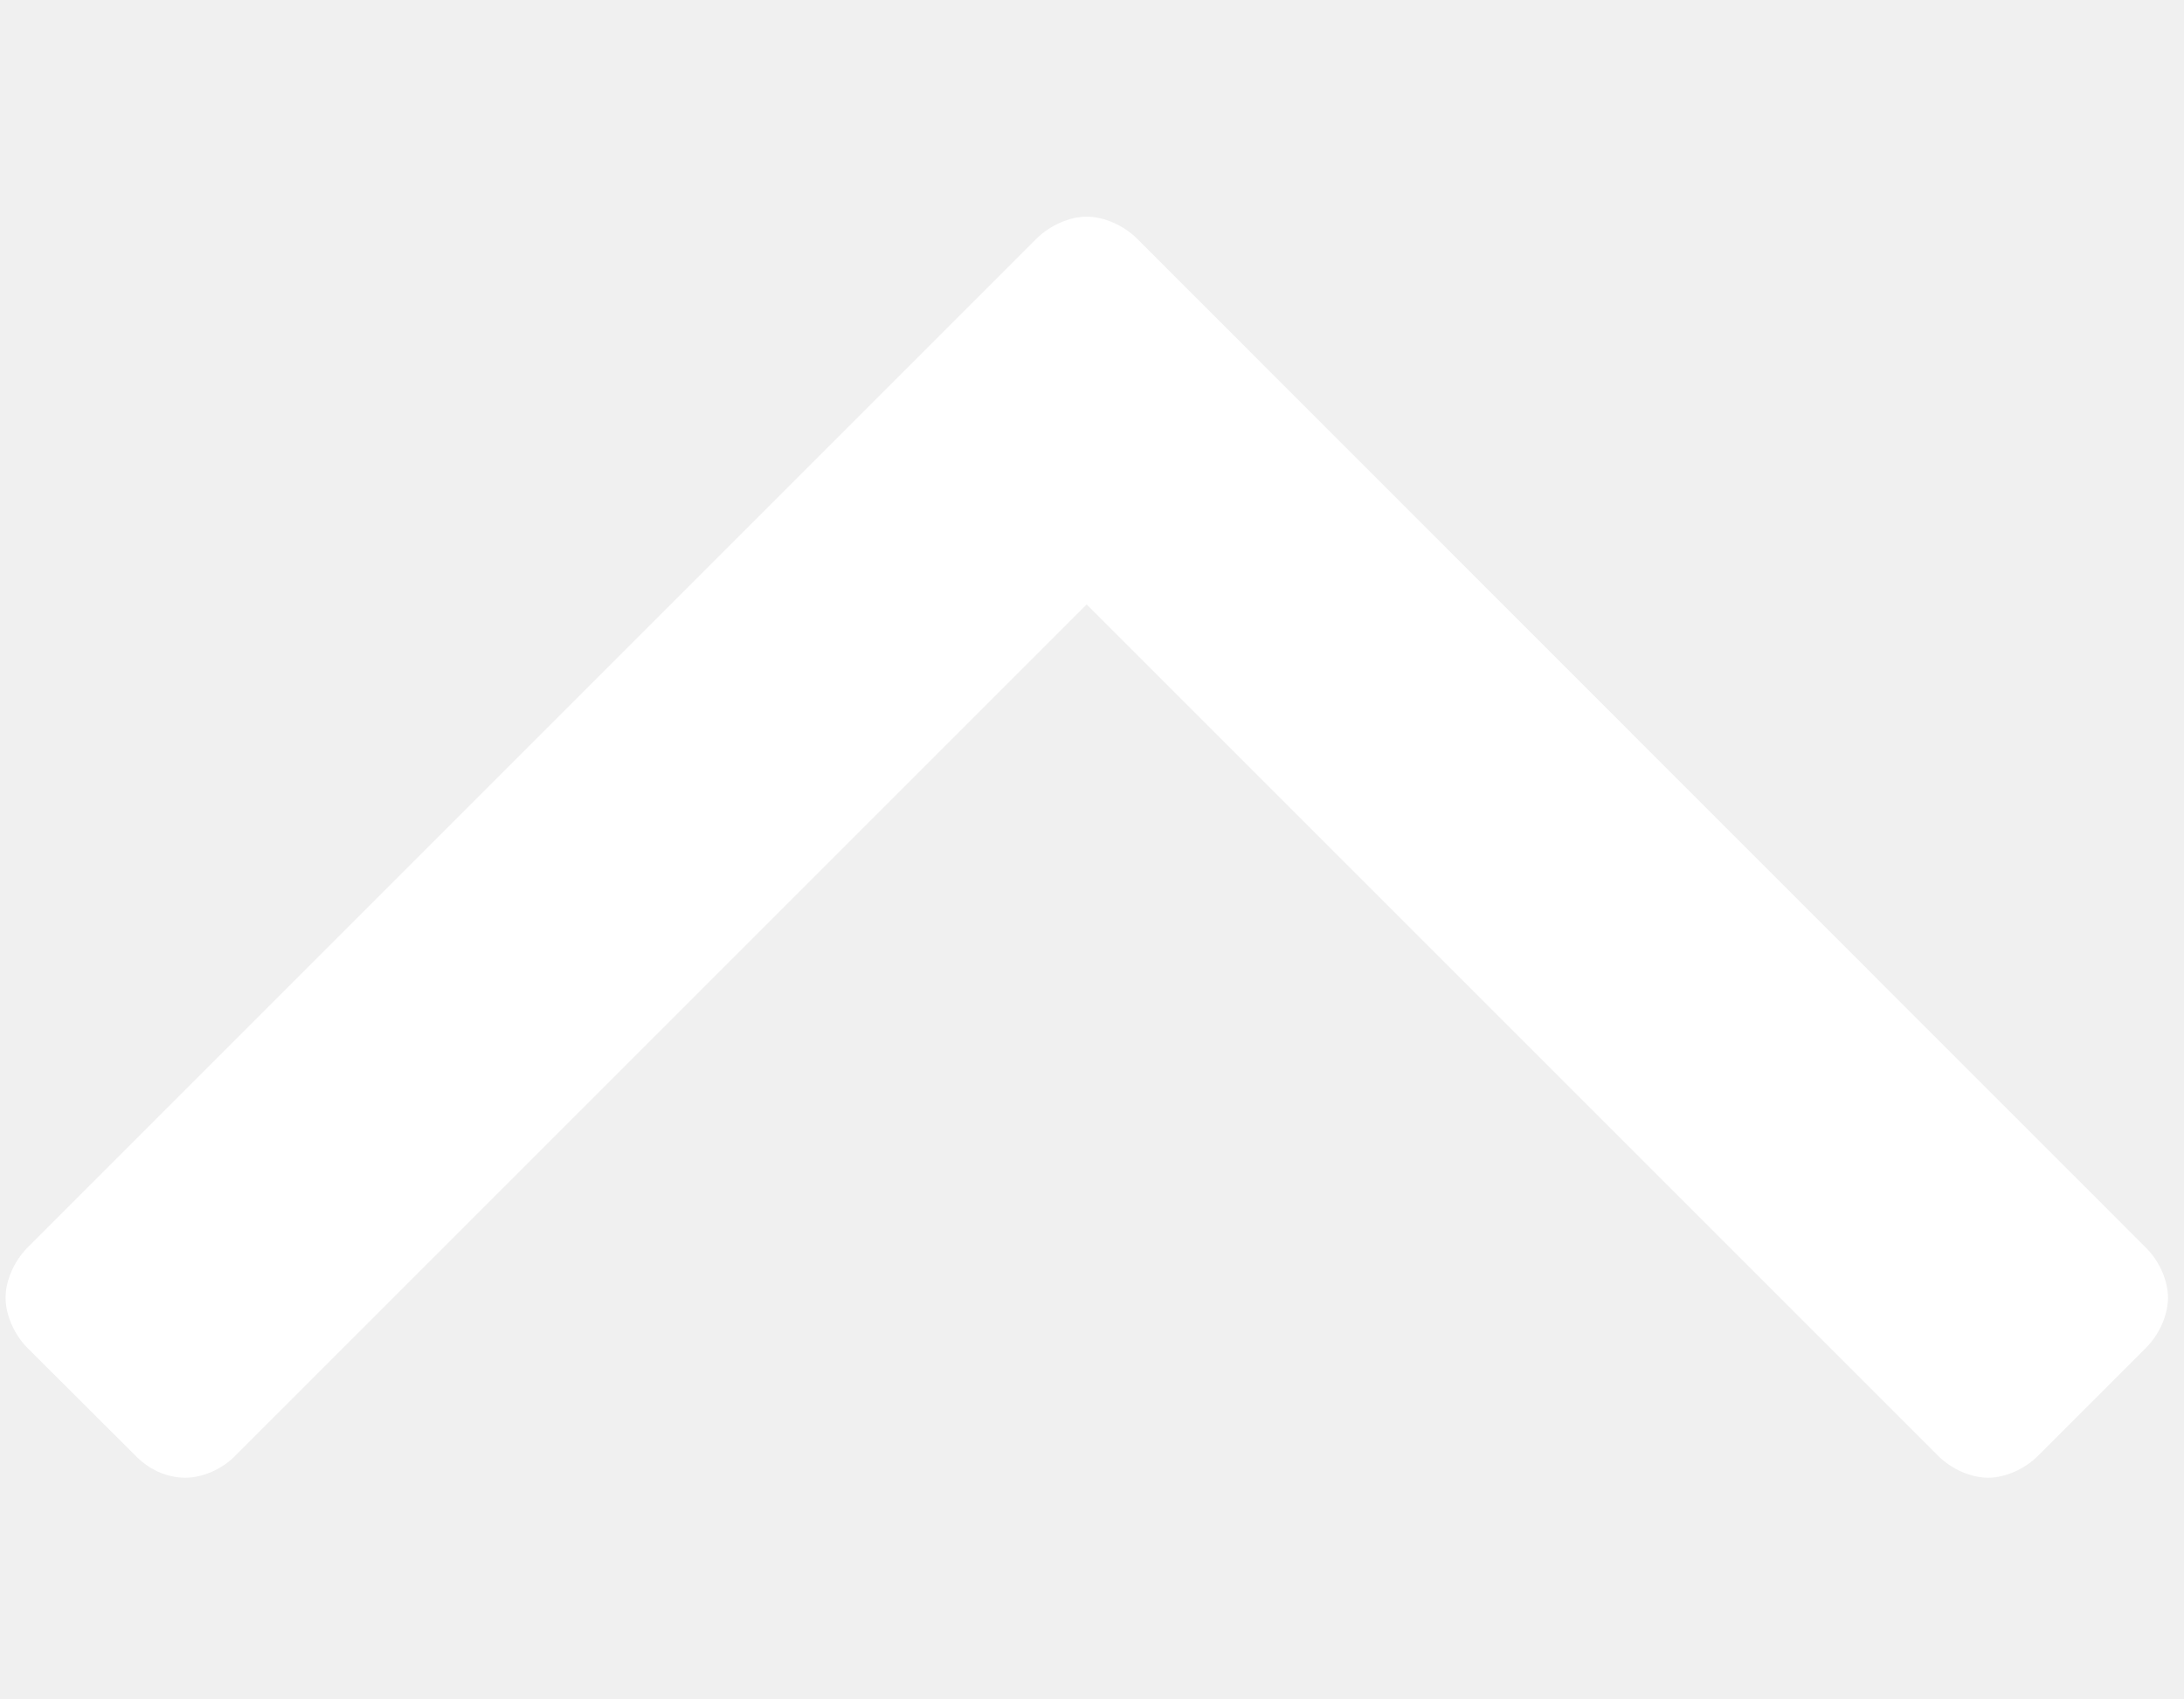
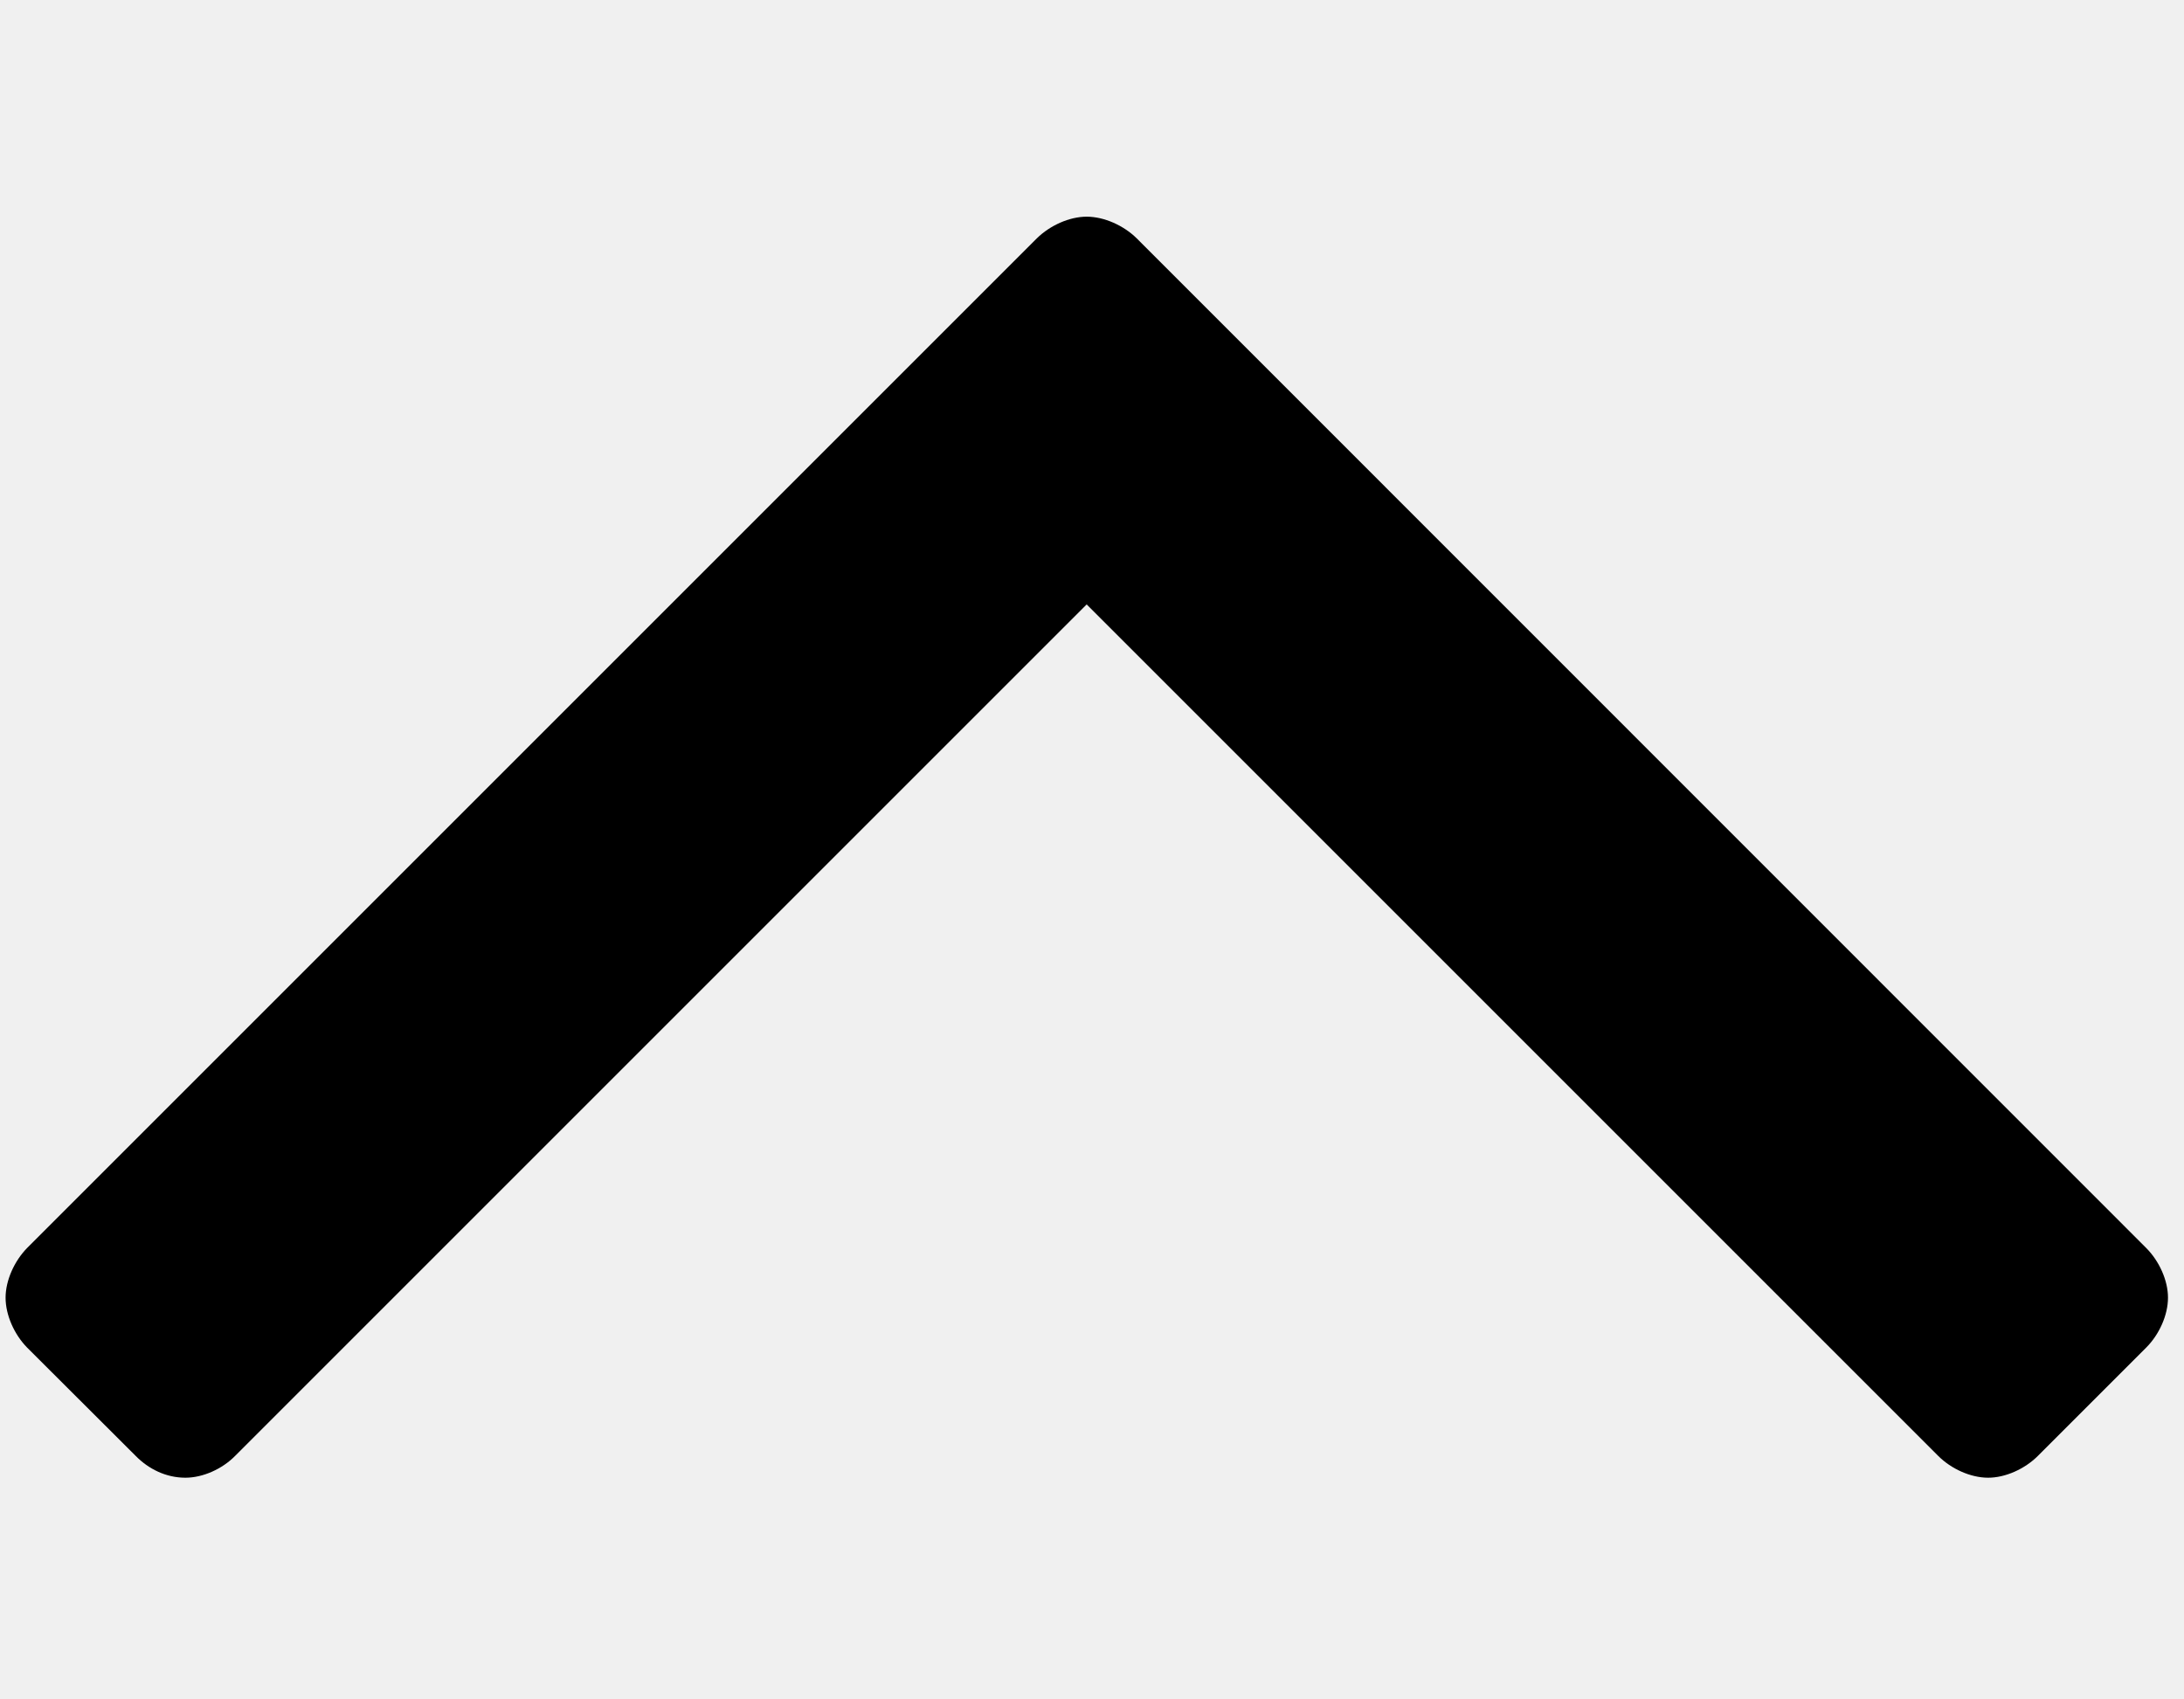
- <svg xmlns="http://www.w3.org/2000/svg" width="9" height="7" viewBox="0 0 9 7" fill="none">
-   <path d="M8.934 5.348C8.934 5.42 8.898 5.5 8.844 5.554L8.398 6C8.344 6.054 8.264 6.09 8.193 6.09C8.121 6.09 8.041 6.054 7.987 6L4.478 2.491L0.969 6C0.916 6.054 0.836 6.09 0.764 6.09C0.684 6.09 0.612 6.054 0.559 6L0.112 5.554C0.059 5.5 0.023 5.42 0.023 5.348C0.023 5.277 0.059 5.197 0.112 5.143L4.273 0.982C4.327 0.929 4.407 0.893 4.478 0.893C4.55 0.893 4.63 0.929 4.684 0.982L8.844 5.143C8.898 5.197 8.934 5.277 8.934 5.348Z" fill="white" />
+ <svg xmlns="http://www.w3.org/2000/svg" width="9" height="7" viewBox="0 0 9 7">
+   <path d="M8.934 5.348C8.934 5.42 8.898 5.5 8.844 5.554L8.398 6C8.344 6.054 8.264 6.09 8.193 6.09C8.121 6.09 8.041 6.054 7.987 6L4.478 2.491L0.969 6C0.916 6.054 0.836 6.09 0.764 6.09C0.684 6.09 0.612 6.054 0.559 6L0.112 5.554C0.059 5.5 0.023 5.42 0.023 5.348C0.023 5.277 0.059 5.197 0.112 5.143L4.273 0.982C4.327 0.929 4.407 0.893 4.478 0.893C4.55 0.893 4.63 0.929 4.684 0.982L8.844 5.143C8.898 5.197 8.934 5.277 8.934 5.348Z" />
</svg>
